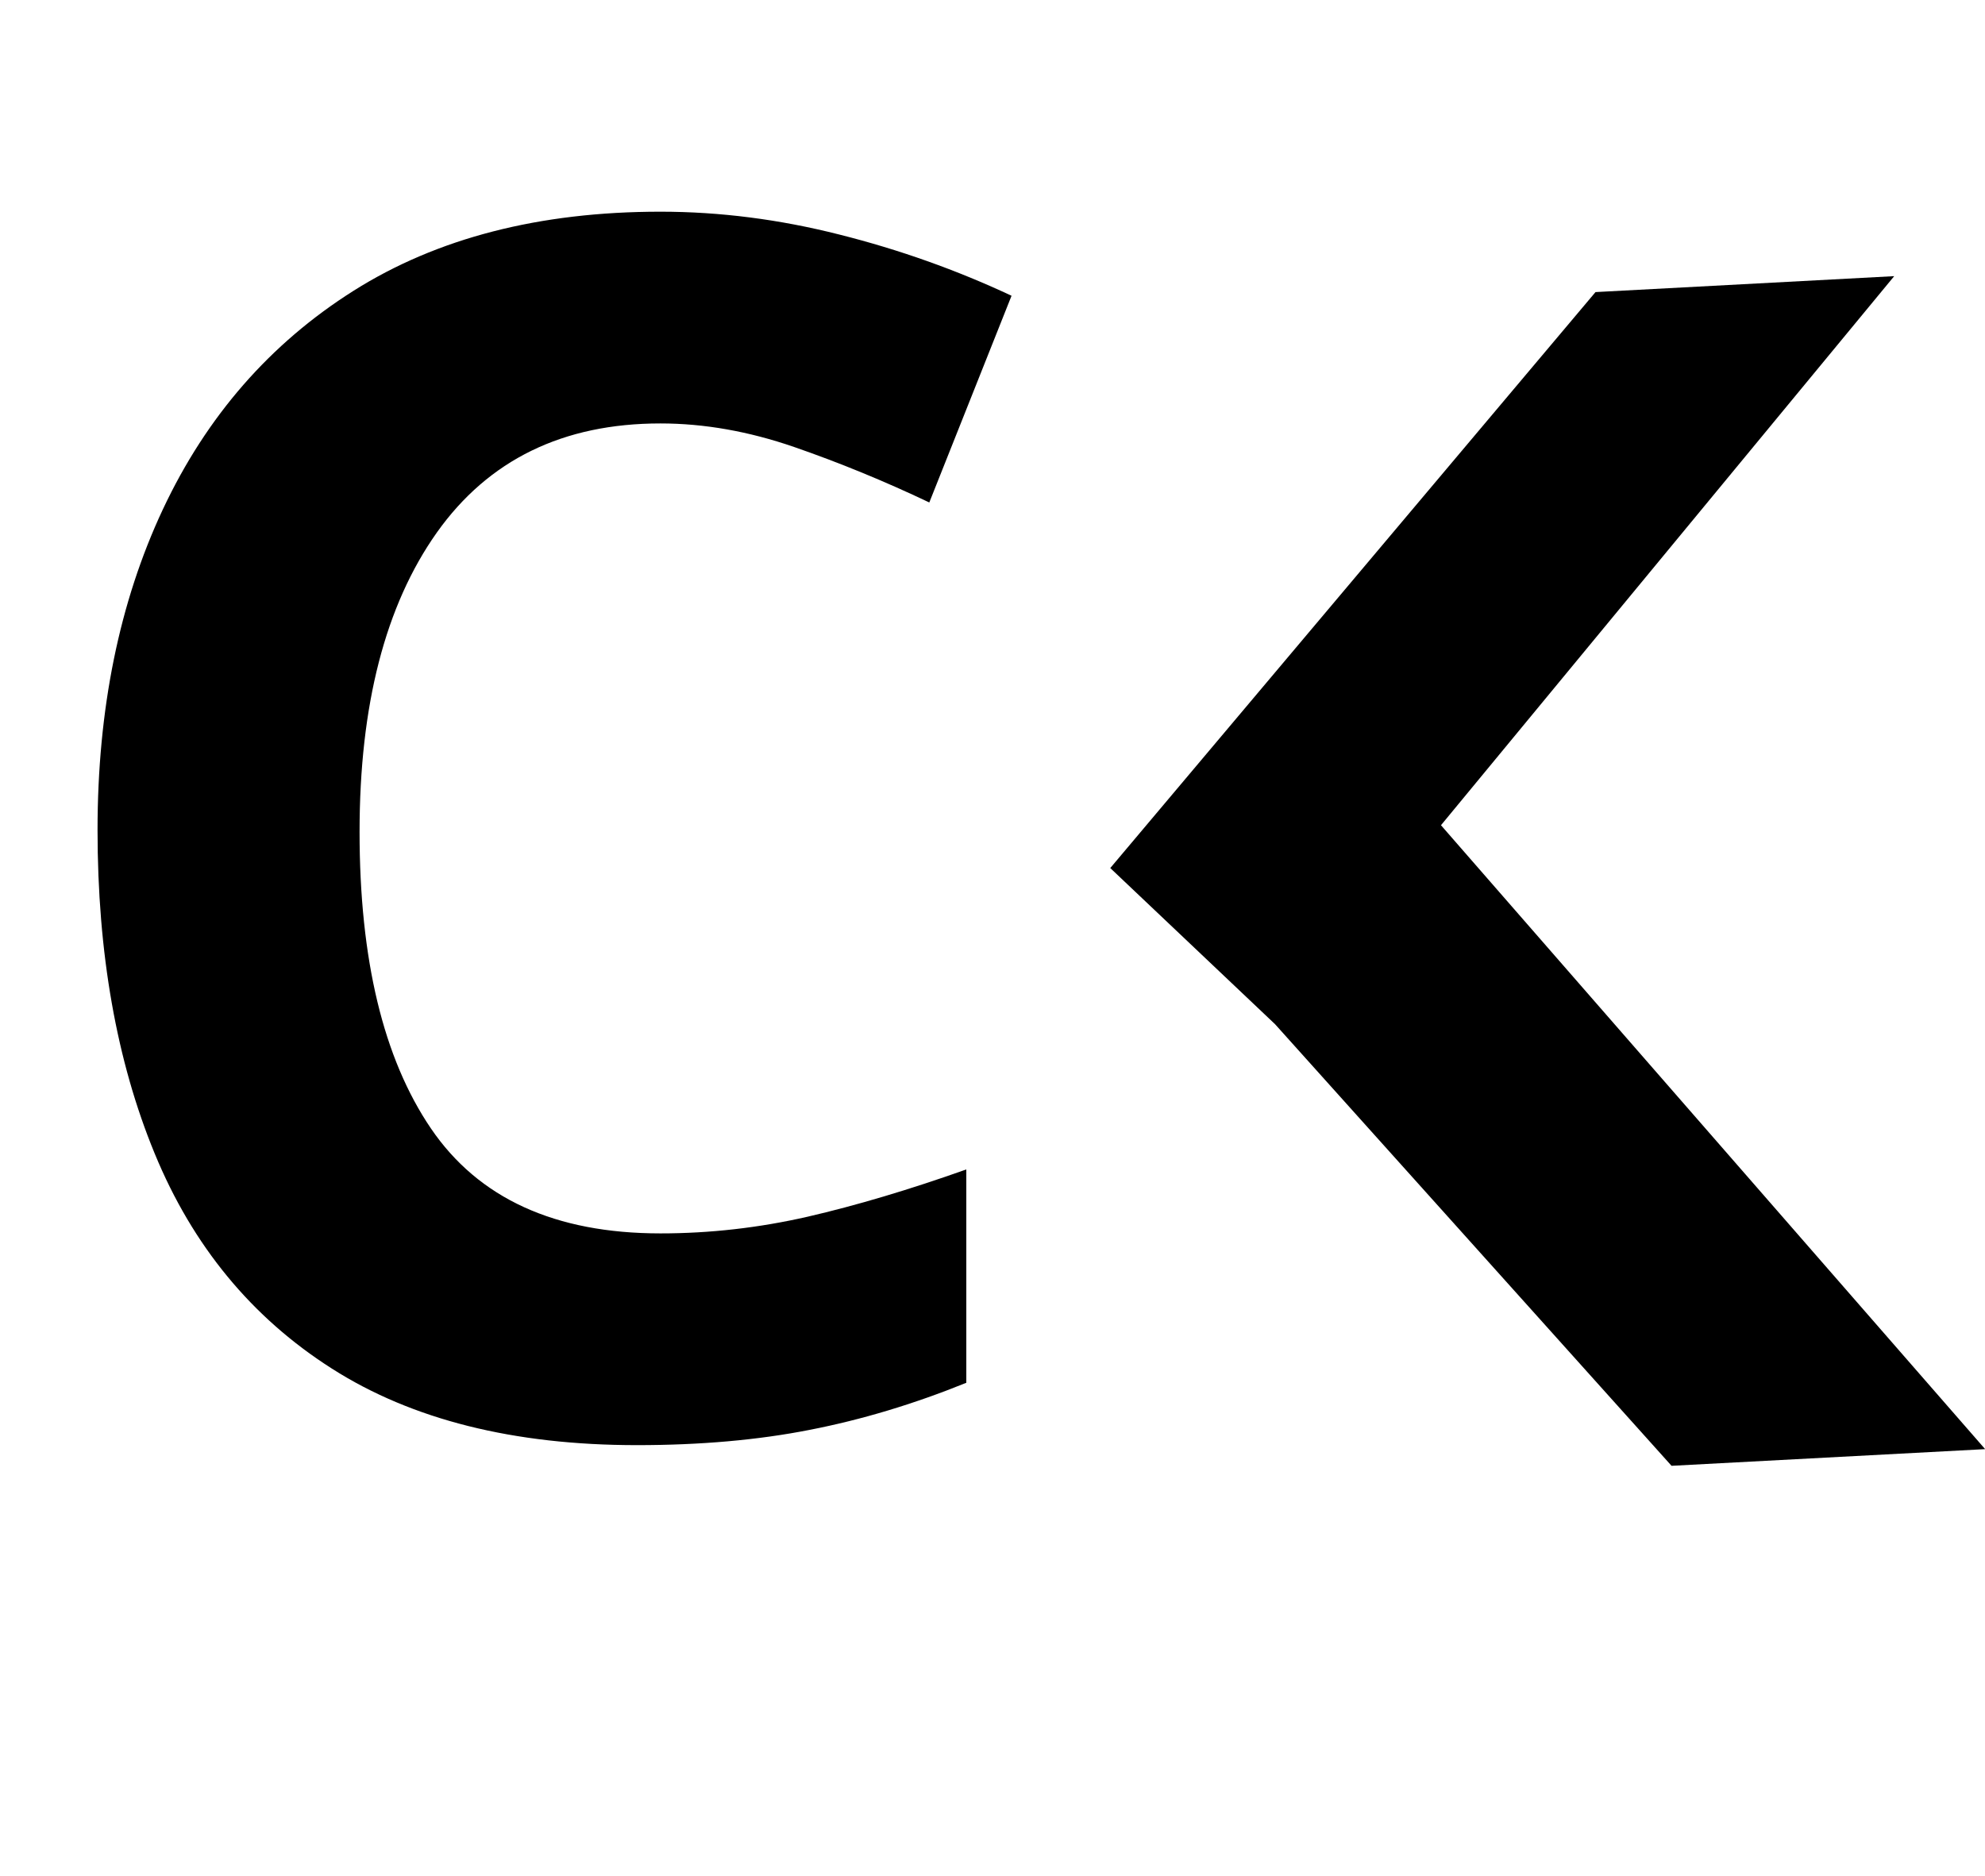
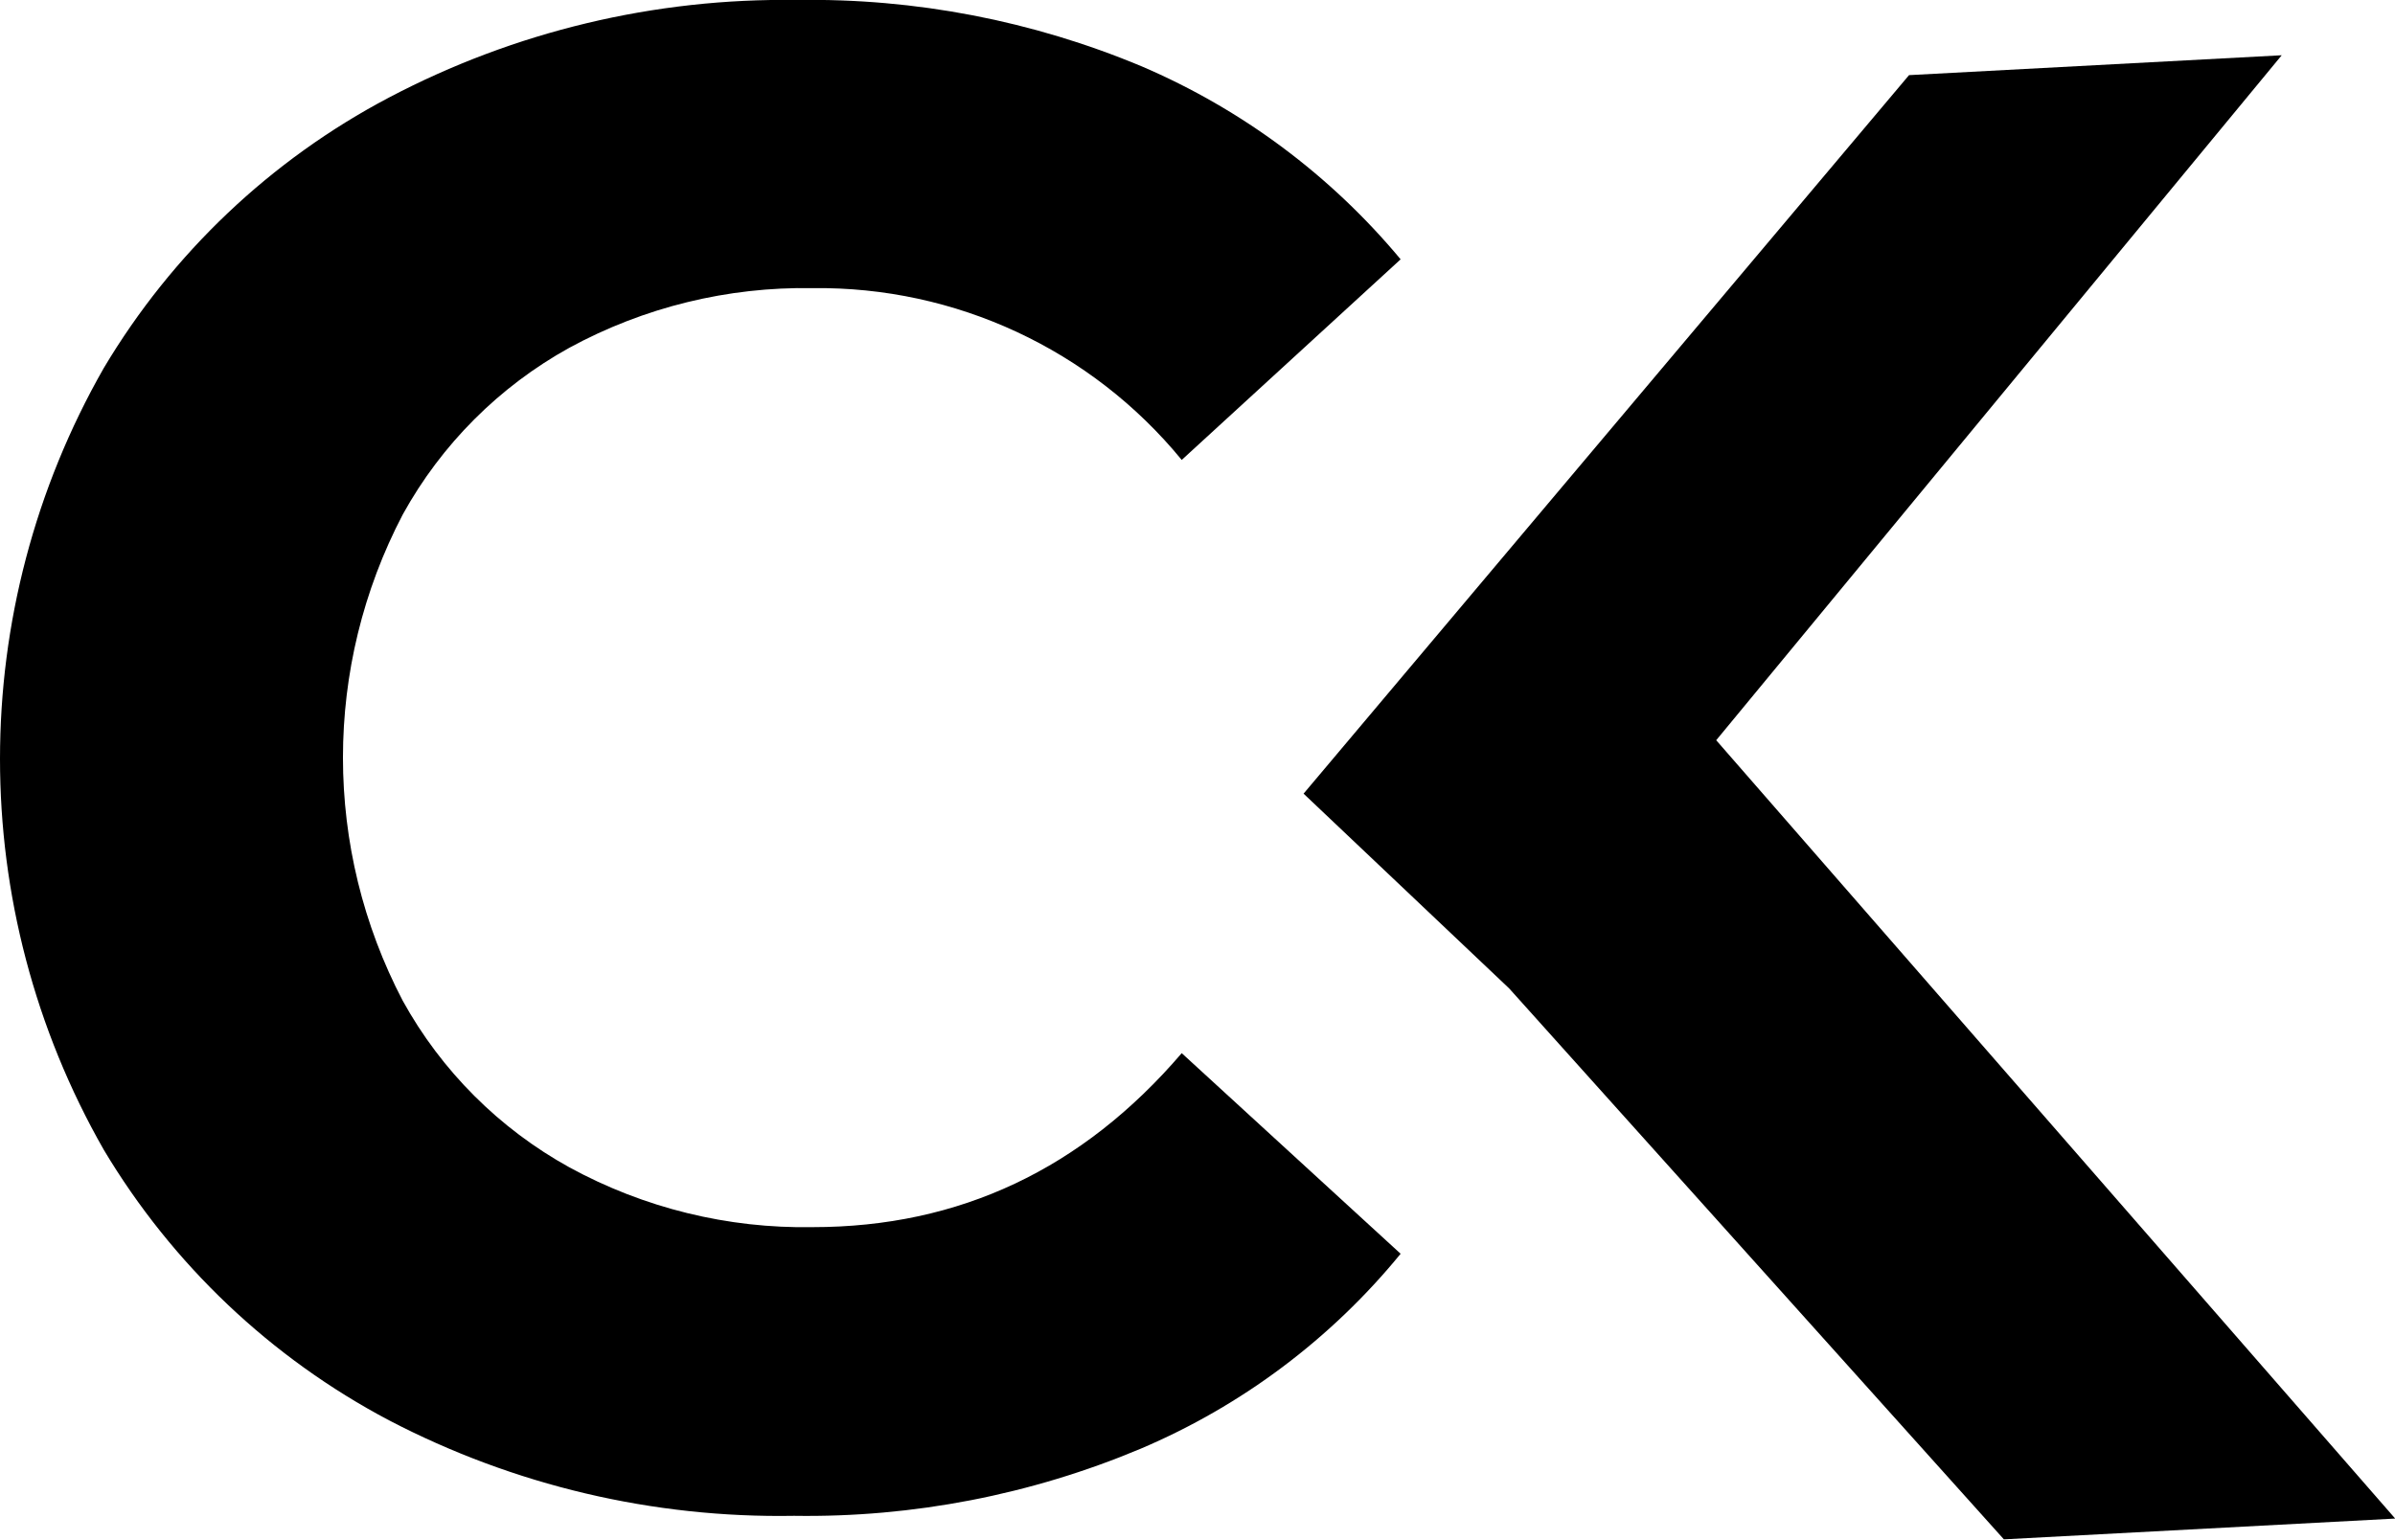
- <svg xmlns="http://www.w3.org/2000/svg" id="Layer_1" data-name="Layer 1" viewBox="0 0 135.77 128.28">
-   <defs>
-     <style>.cls-1{font-size:114.94px;font-family:Montserrat-Bold, Montserrat;font-weight:700;}</style>
-   </defs>
-   <text class="cls-1" transform="translate(0 97.7)">C</text>
-   <path d="M705.55,347.56l-11.27-10.68,33.19-39.4,20.43-1.09-31,37.56,37.22,42.68-21.45,1.14Z" transform="translate(-618.34 -277.5)" />
+ <svg xmlns="http://www.w3.org/2000/svg" id="Layer_1" data-name="Layer 1" viewBox="0 0 131.29 84.41">
+   <path d="M644.14,371.24a39.92,39.92,0,0,1-15.63-14.83,43.22,43.22,0,0,1,0-42.87,39.78,39.78,0,0,1,15.63-14.83,46.5,46.5,0,0,1,22.36-5.35A47,47,0,0,1,685.41,297a37.83,37.83,0,0,1,14.19,10.58l-12,11a25.72,25.72,0,0,0-20.23-9.42,26.93,26.93,0,0,0-13.34,3.27,23.33,23.33,0,0,0-9.13,9.14,28.75,28.75,0,0,0,0,26.67,23.3,23.3,0,0,0,9.13,9.13,26.83,26.83,0,0,0,13.34,3.28q12.06,0,20.23-9.54l12,11a37.17,37.17,0,0,1-14.25,10.69,47.2,47.2,0,0,1-19,3.68A46.25,46.25,0,0,1,644.14,371.24Z" transform="translate(-622.82 -293.36)" />
+   <path d="M705.55,347.56l-11.27-10.68,33.19-39.4,20.43-1.09-31,37.56,37.22,42.68-21.45,1.14Z" transform="translate(-622.82 -293.36)" />
</svg>
